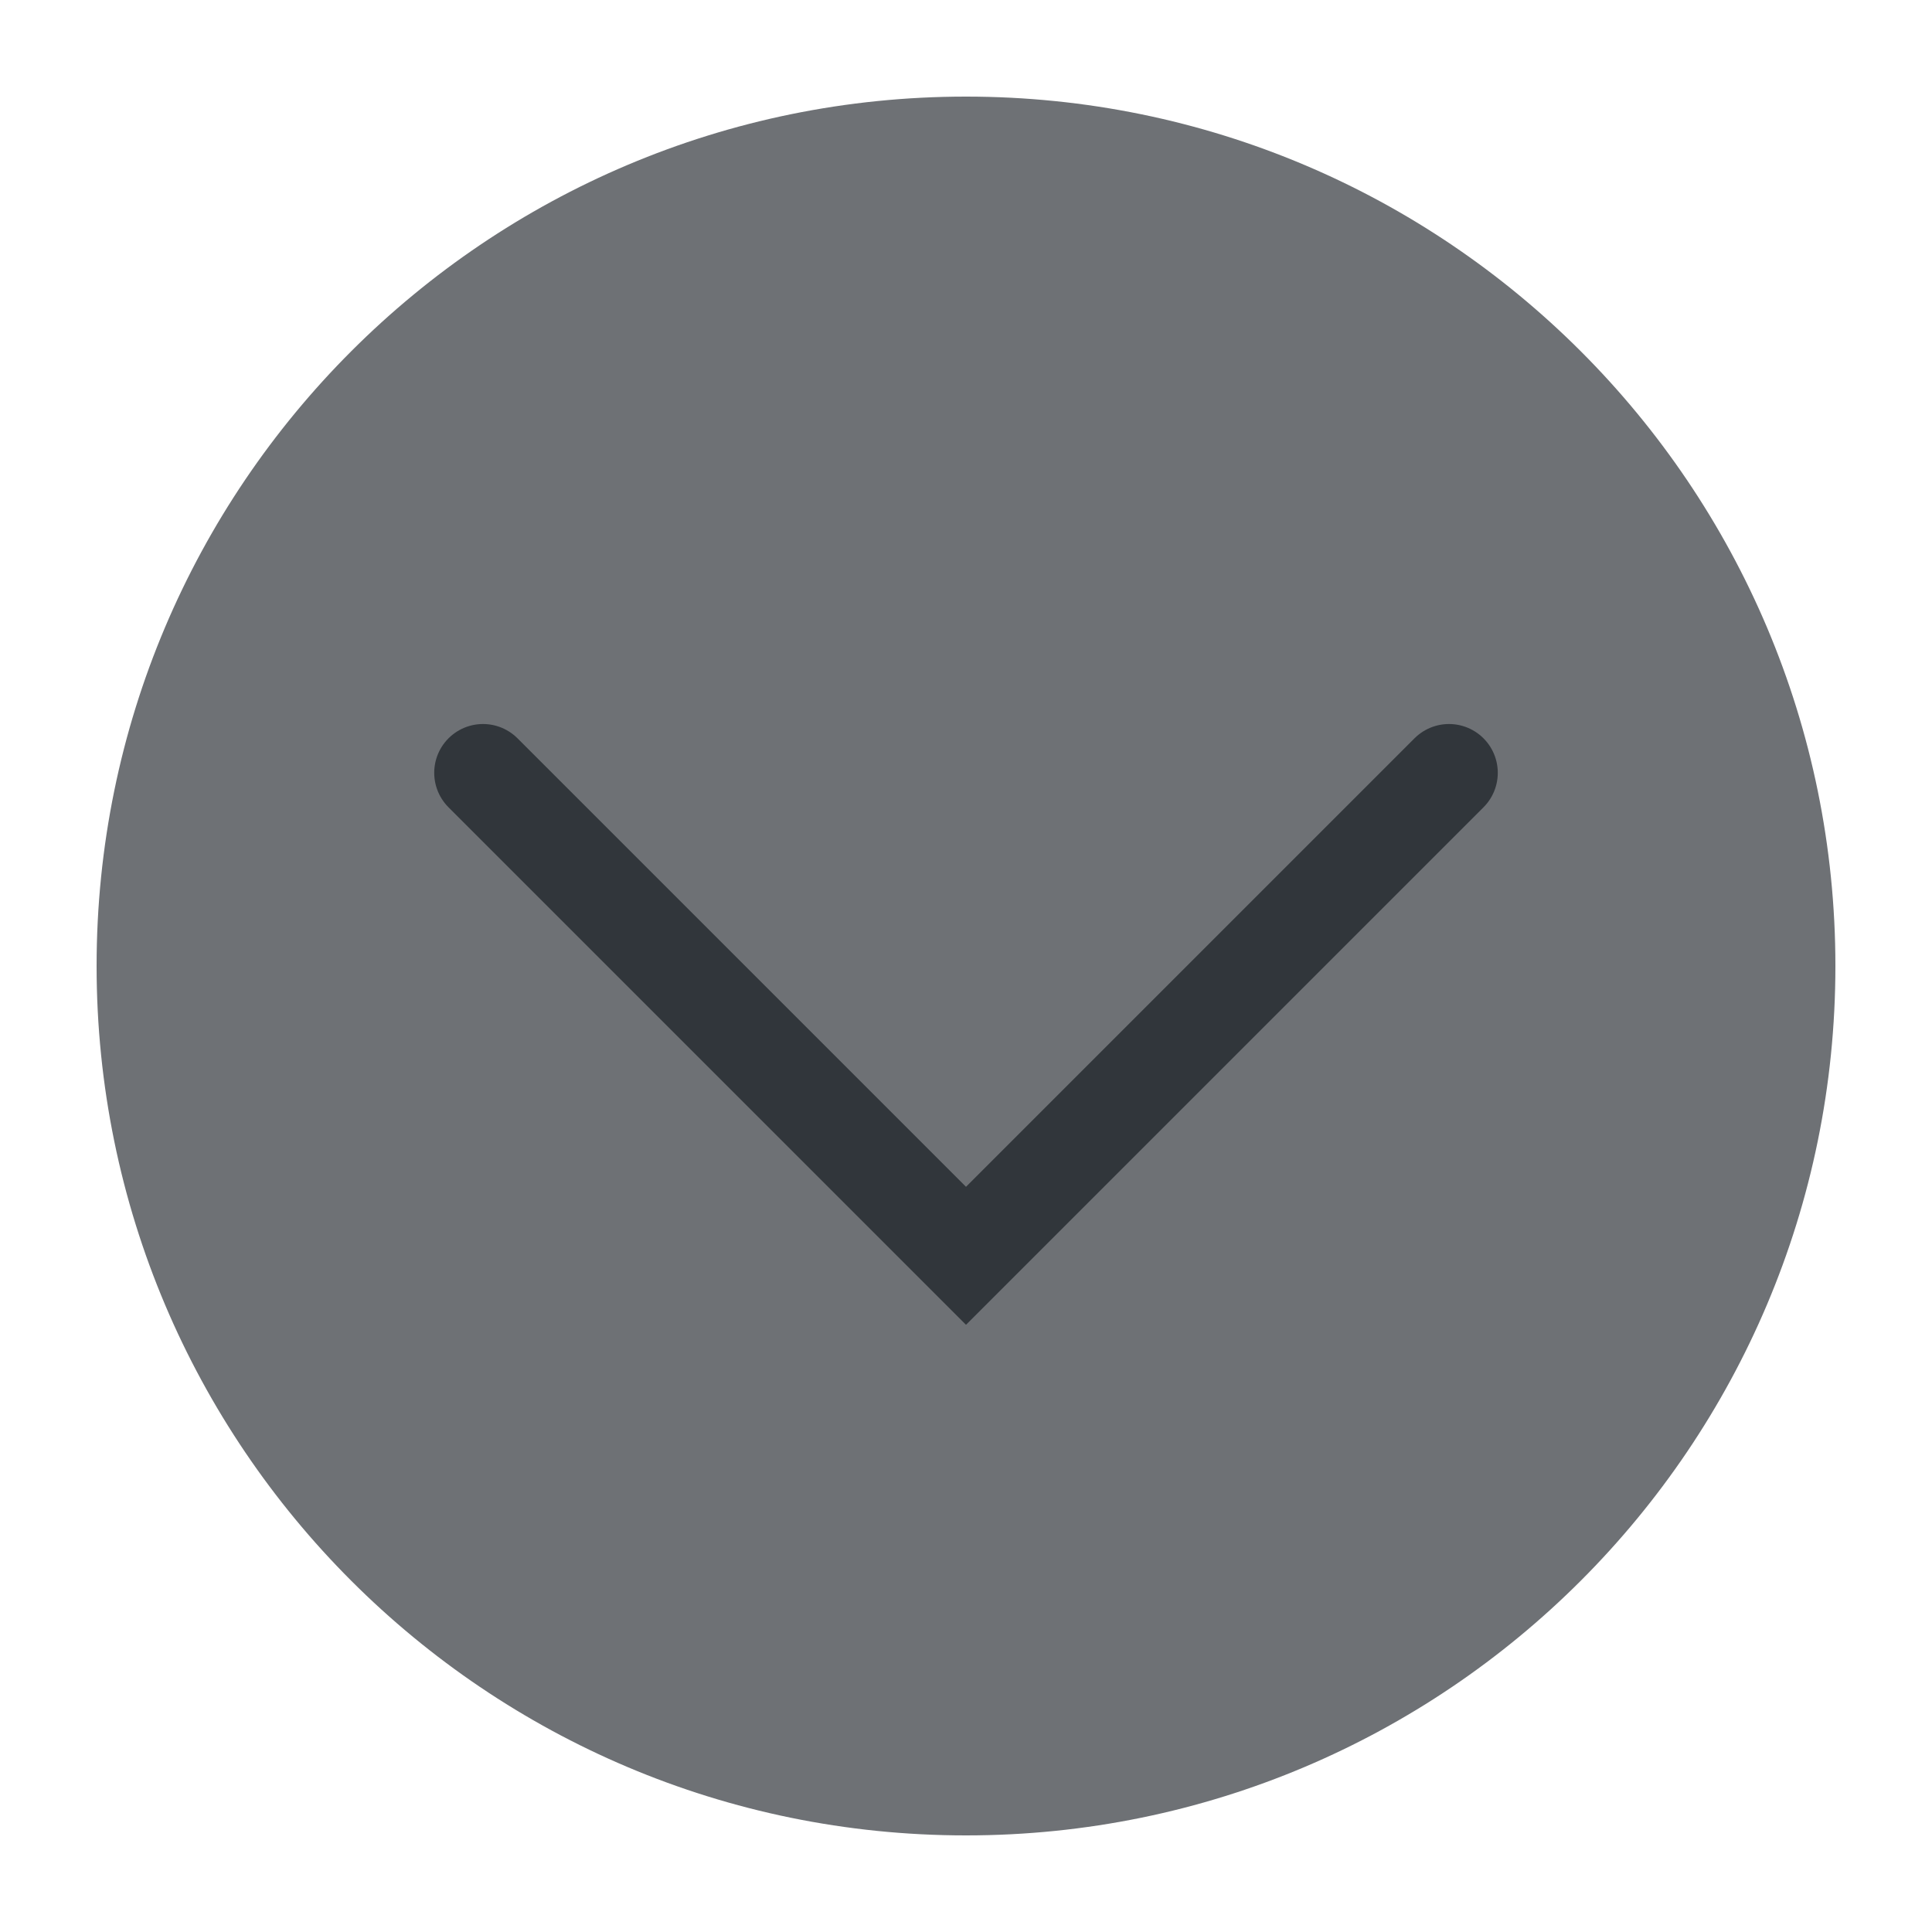
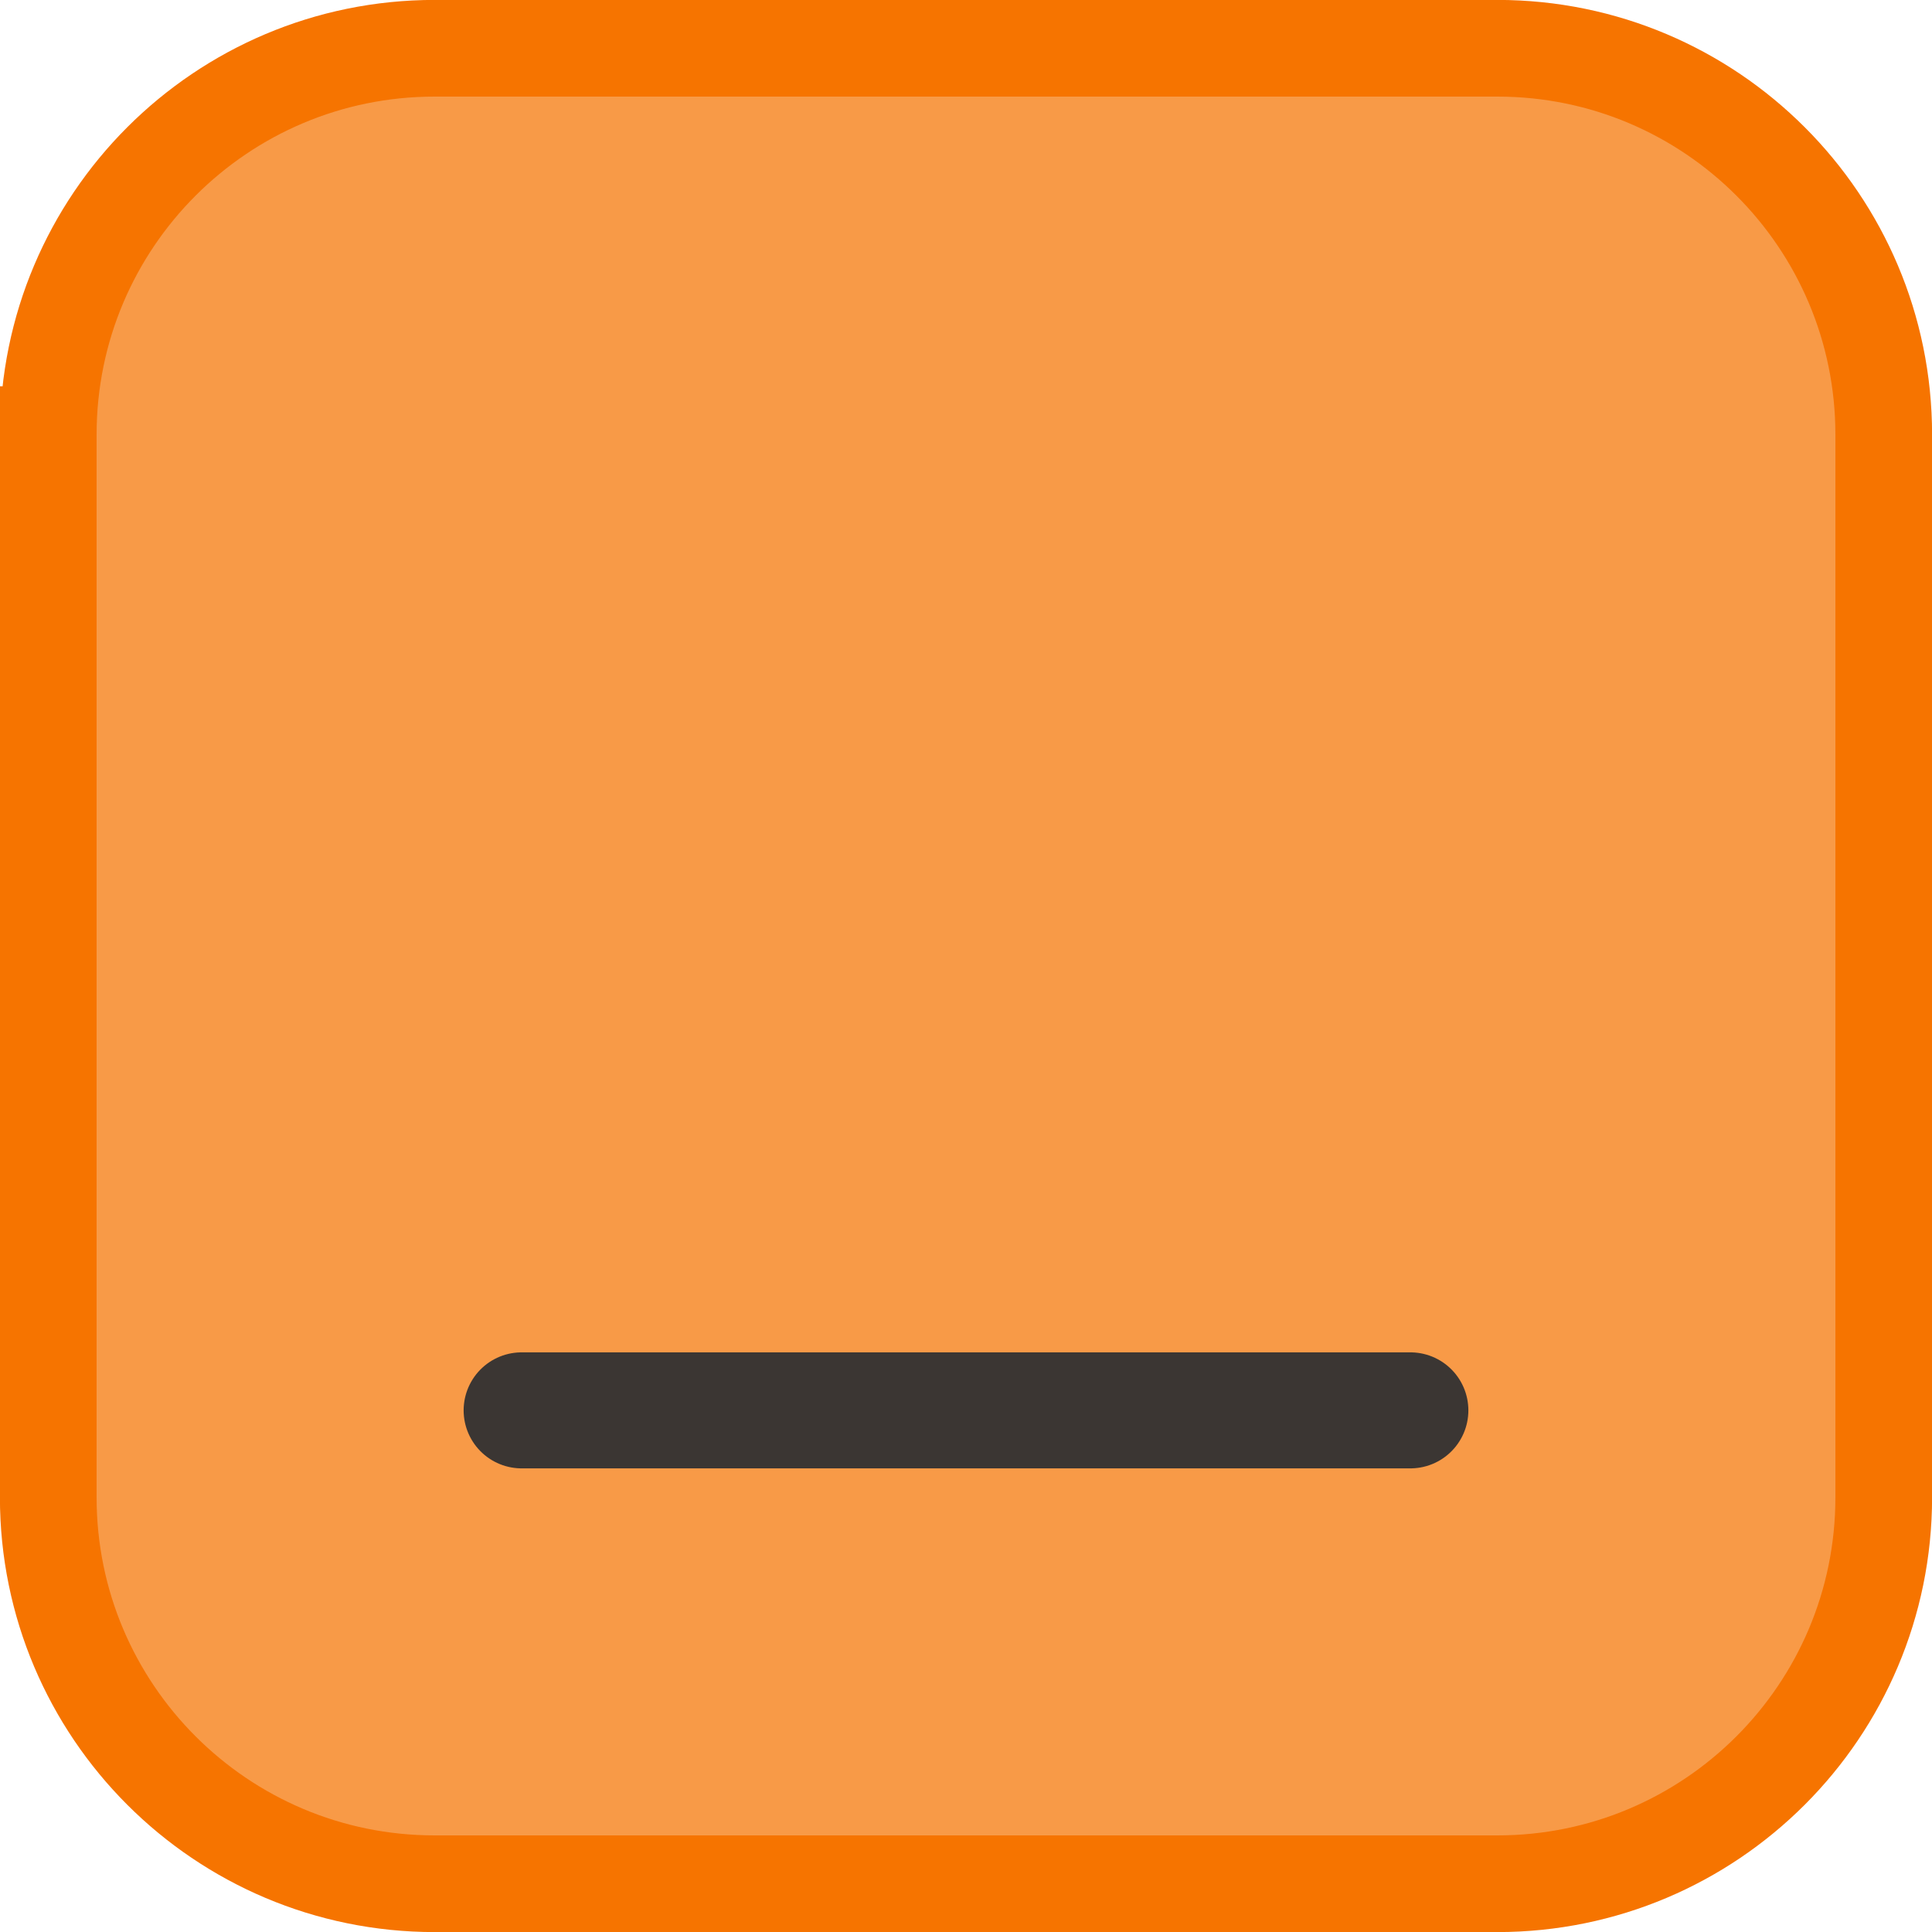
<svg xmlns="http://www.w3.org/2000/svg" viewBox="0 0 50 50" version="1.2" baseProfile="tiny">
  <defs>
</defs>
  <g fill="none" stroke="black" stroke-width="1" fill-rule="evenodd" stroke-linecap="square" stroke-linejoin="bevel">
-     <g fill="#6e7175" fill-opacity="1" stroke="none" transform="matrix(2.5,0,0,2.5,2.5,2.5)" font-family="Noto Sans" font-size="10" font-weight="400" font-style="normal">
-       <circle cx="9" cy="9" r="9" />
+     <g fill="none" stroke="#000000" stroke-opacity="1" stroke-width="1" stroke-linecap="square" stroke-linejoin="bevel" transform="matrix(1,0,0,1,0,0)" font-family="Noto Sans" font-size="10" font-weight="400" font-style="normal">
+ </g>
+     <g fill="#f67400" fill-opacity="0.72" stroke="#f67400" stroke-opacity="1" stroke-width="2.502" stroke-linecap="square" stroke-linejoin="bevel" transform="matrix(1,0,0,1,2.5,2.5)" font-family="Noto Sans" font-size="10" font-weight="400" font-style="normal">
+       <path vector-effect="none" fill-rule="evenodd" d="M-1.251,8.749 C-1.251,3.226 3.226,-1.251 8.749,-1.251 L36.251,-1.251 C41.774,-1.251 46.251,3.226 46.251,8.749 L46.251,36.251 C46.251,41.774 41.774,46.251 36.251,46.251 L8.749,46.251 C3.226,46.251 -1.251,41.774 -1.251,36.251 L-1.251,8.749" />
    </g>
-     <g fill="none" stroke="#31363b" stroke-opacity="1" stroke-width="1.01" stroke-linecap="round" stroke-linejoin="miter" stroke-miterlimit="2" transform="matrix(2.5,0,0,2.5,2.5,2.5)" font-family="Noto Sans" font-size="10" font-weight="400" font-style="normal">
-       <polyline fill="none" vector-effect="none" points="4,7 9,12 14,7 " />
+     <g fill="none" stroke="#000000" stroke-opacity="1" stroke-width="1" stroke-linecap="square" stroke-linejoin="bevel" transform="matrix(1,0,0,1,0,0)" font-family="Noto Sans" font-size="10" font-weight="400" font-style="normal">
+ </g>
+     <g fill="none" stroke="#272c31" stroke-opacity="1" stroke-width="1.001" stroke-linecap="square" stroke-linejoin="bevel" transform="matrix(2.5,0,0,2.5,2.5,2.5)" font-family="Noto Sans" font-size="10" font-weight="400" font-style="normal">
+ </g>
+     <g fill="none" stroke="#272c31" stroke-opacity="1" stroke-width="1.001" stroke-linecap="round" stroke-linejoin="miter" stroke-miterlimit="2" transform="matrix(2.5,0,0,2.5,2.5,2.5)" font-family="Noto Sans" font-size="10" font-weight="400" font-style="normal">
+ </g>
+     <g fill="none" stroke="#272c31" stroke-opacity="1" stroke-width="1.001" stroke-linecap="round" stroke-linejoin="miter" stroke-miterlimit="2" transform="matrix(2.5,0,0,2.5,2.5,2.5)" font-family="Noto Sans" font-size="10" font-weight="400" font-style="normal">
+ </g>
+     <g fill="none" stroke="#272c31" stroke-opacity="0.9" stroke-width="1.201" stroke-linecap="round" stroke-linejoin="miter" stroke-miterlimit="2" transform="matrix(2.5,0,0,2.5,2.5,2.5)" font-family="Noto Sans" font-size="10" font-weight="400" font-style="normal">
+       <polyline fill="none" vector-effect="none" points="4.4,13.6 13.6,13.6 " />
    </g>
+     <g fill="none" stroke="#272c31" stroke-opacity="1" stroke-width="1.001" stroke-linecap="square" stroke-linejoin="bevel" transform="matrix(2.5,0,0,2.5,2.5,2.5)" font-family="Noto Sans" font-size="10" font-weight="400" font-style="normal">
+ </g>
    <g fill="none" stroke="#000000" stroke-opacity="1" stroke-width="1" stroke-linecap="square" stroke-linejoin="bevel" transform="matrix(1,0,0,1,0,0)" font-family="Noto Sans" font-size="10" font-weight="400" font-style="normal">
</g>
  </g>
</svg>
